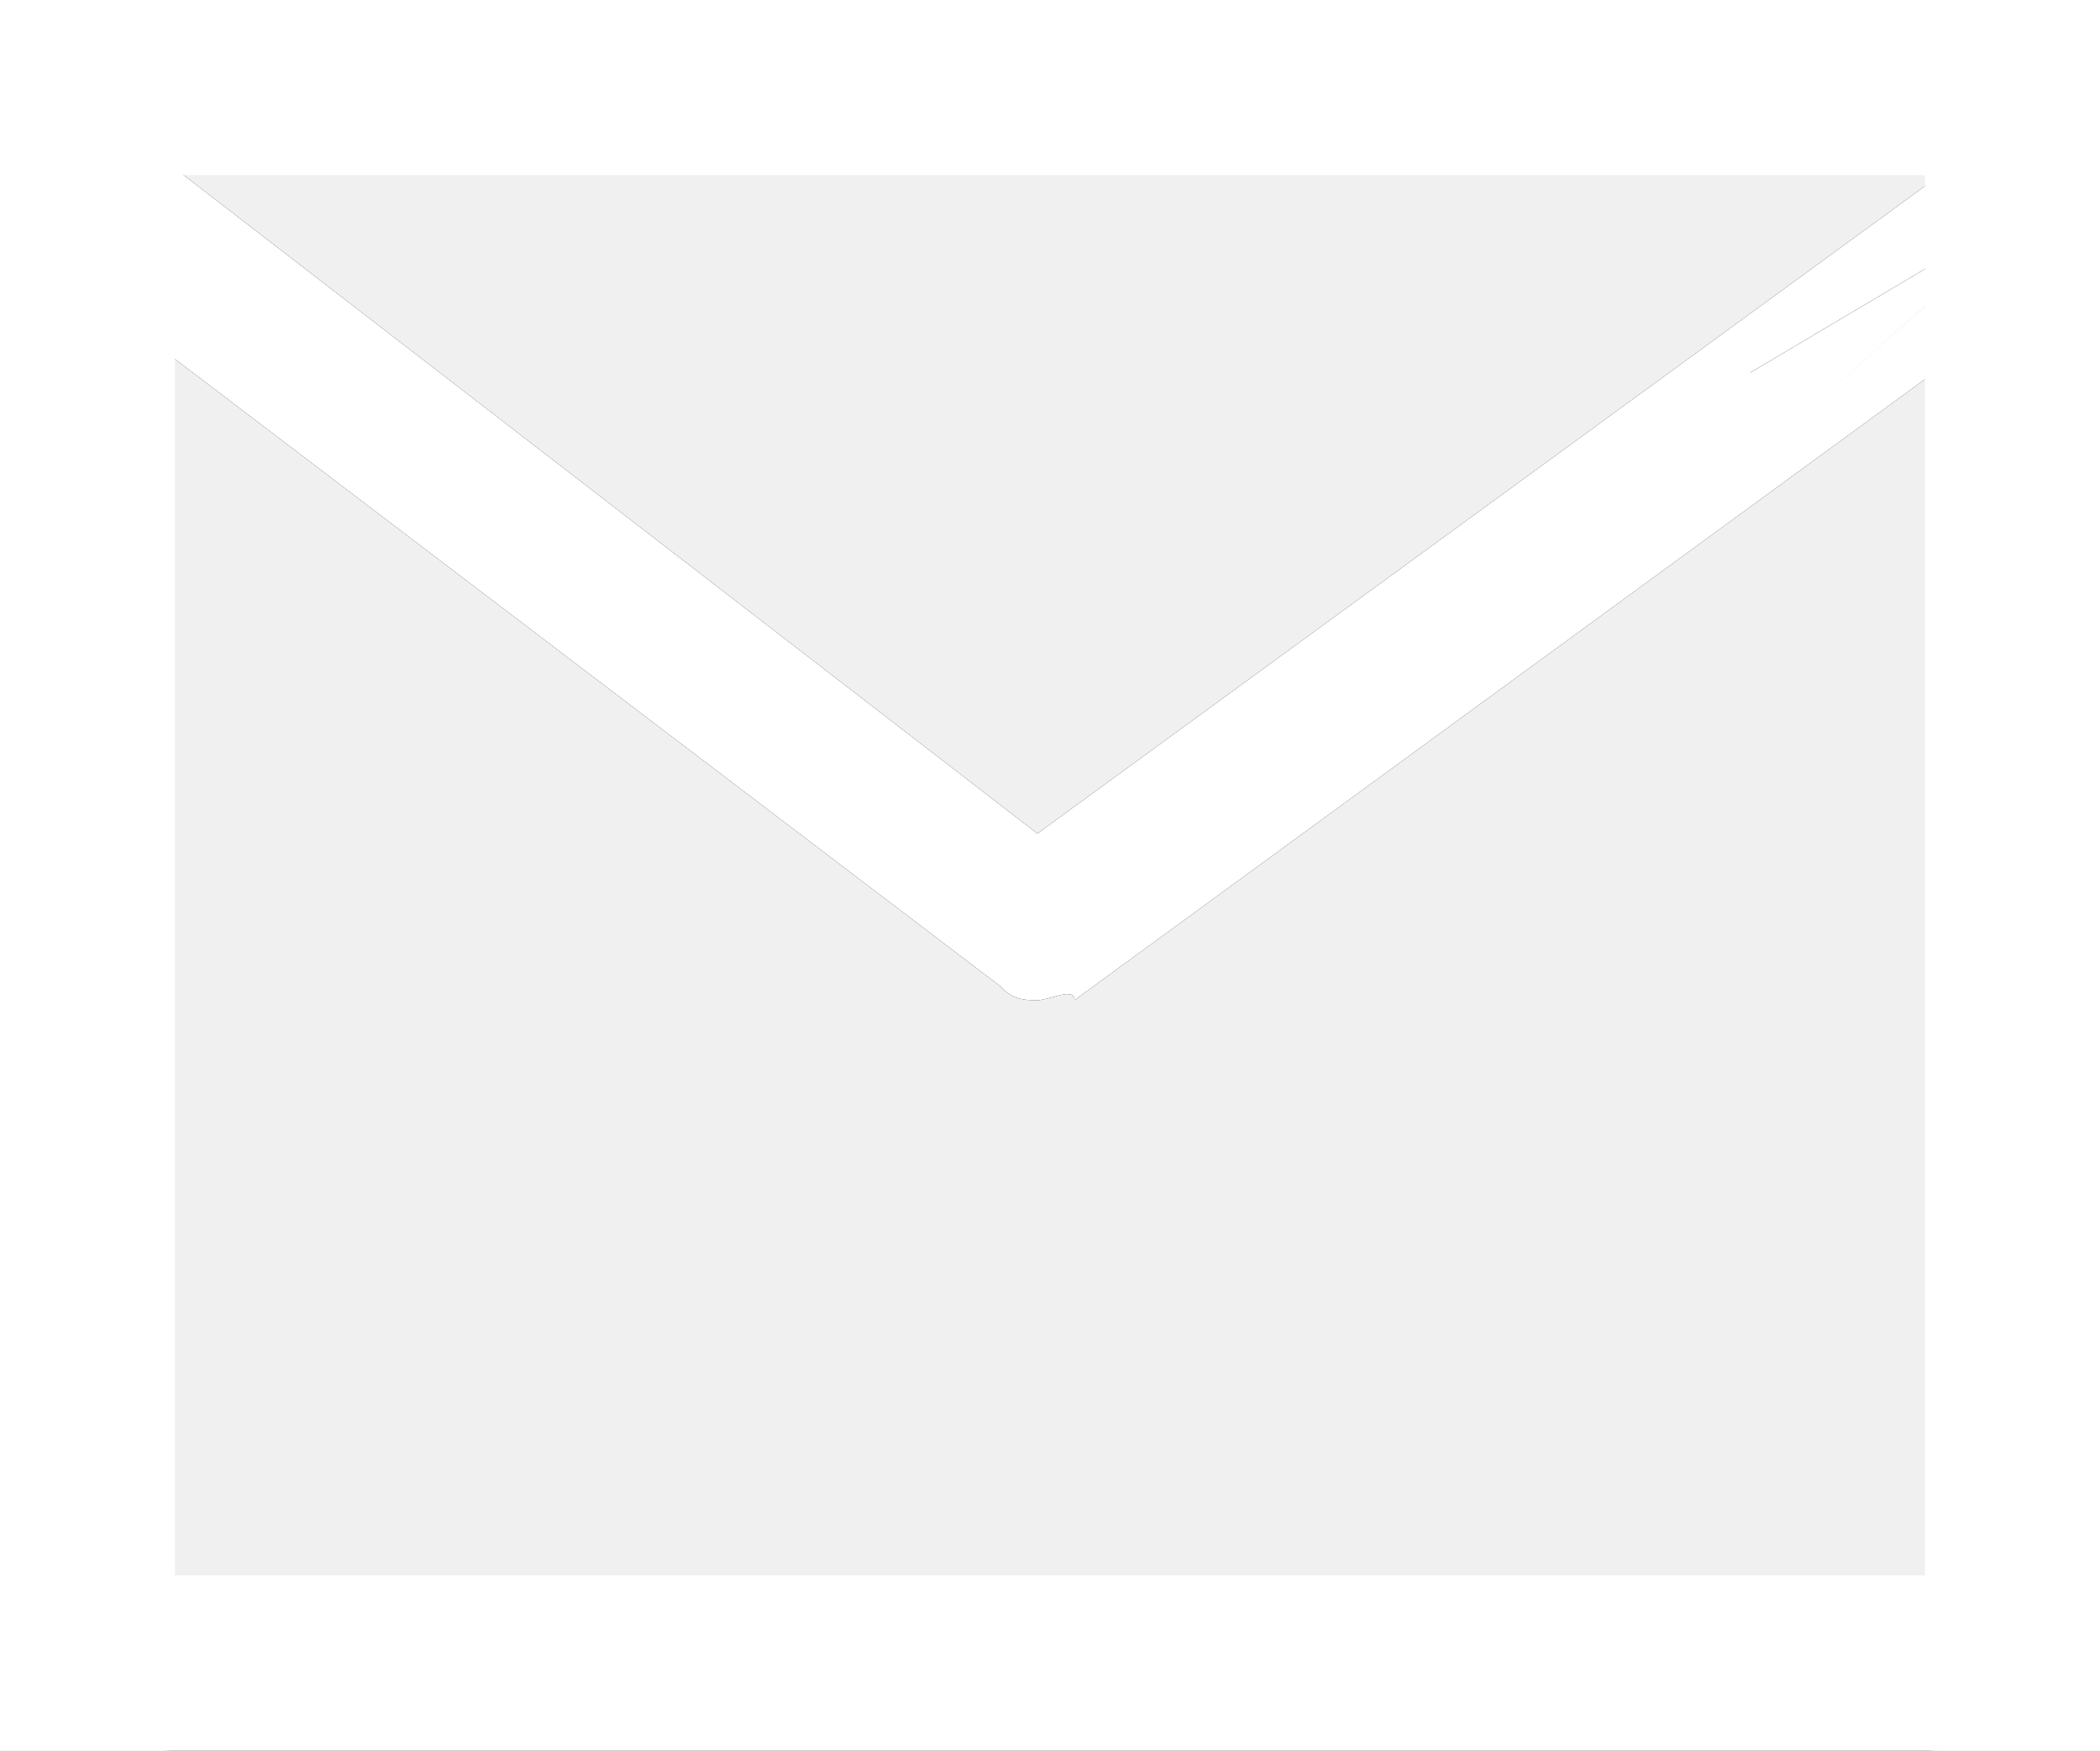
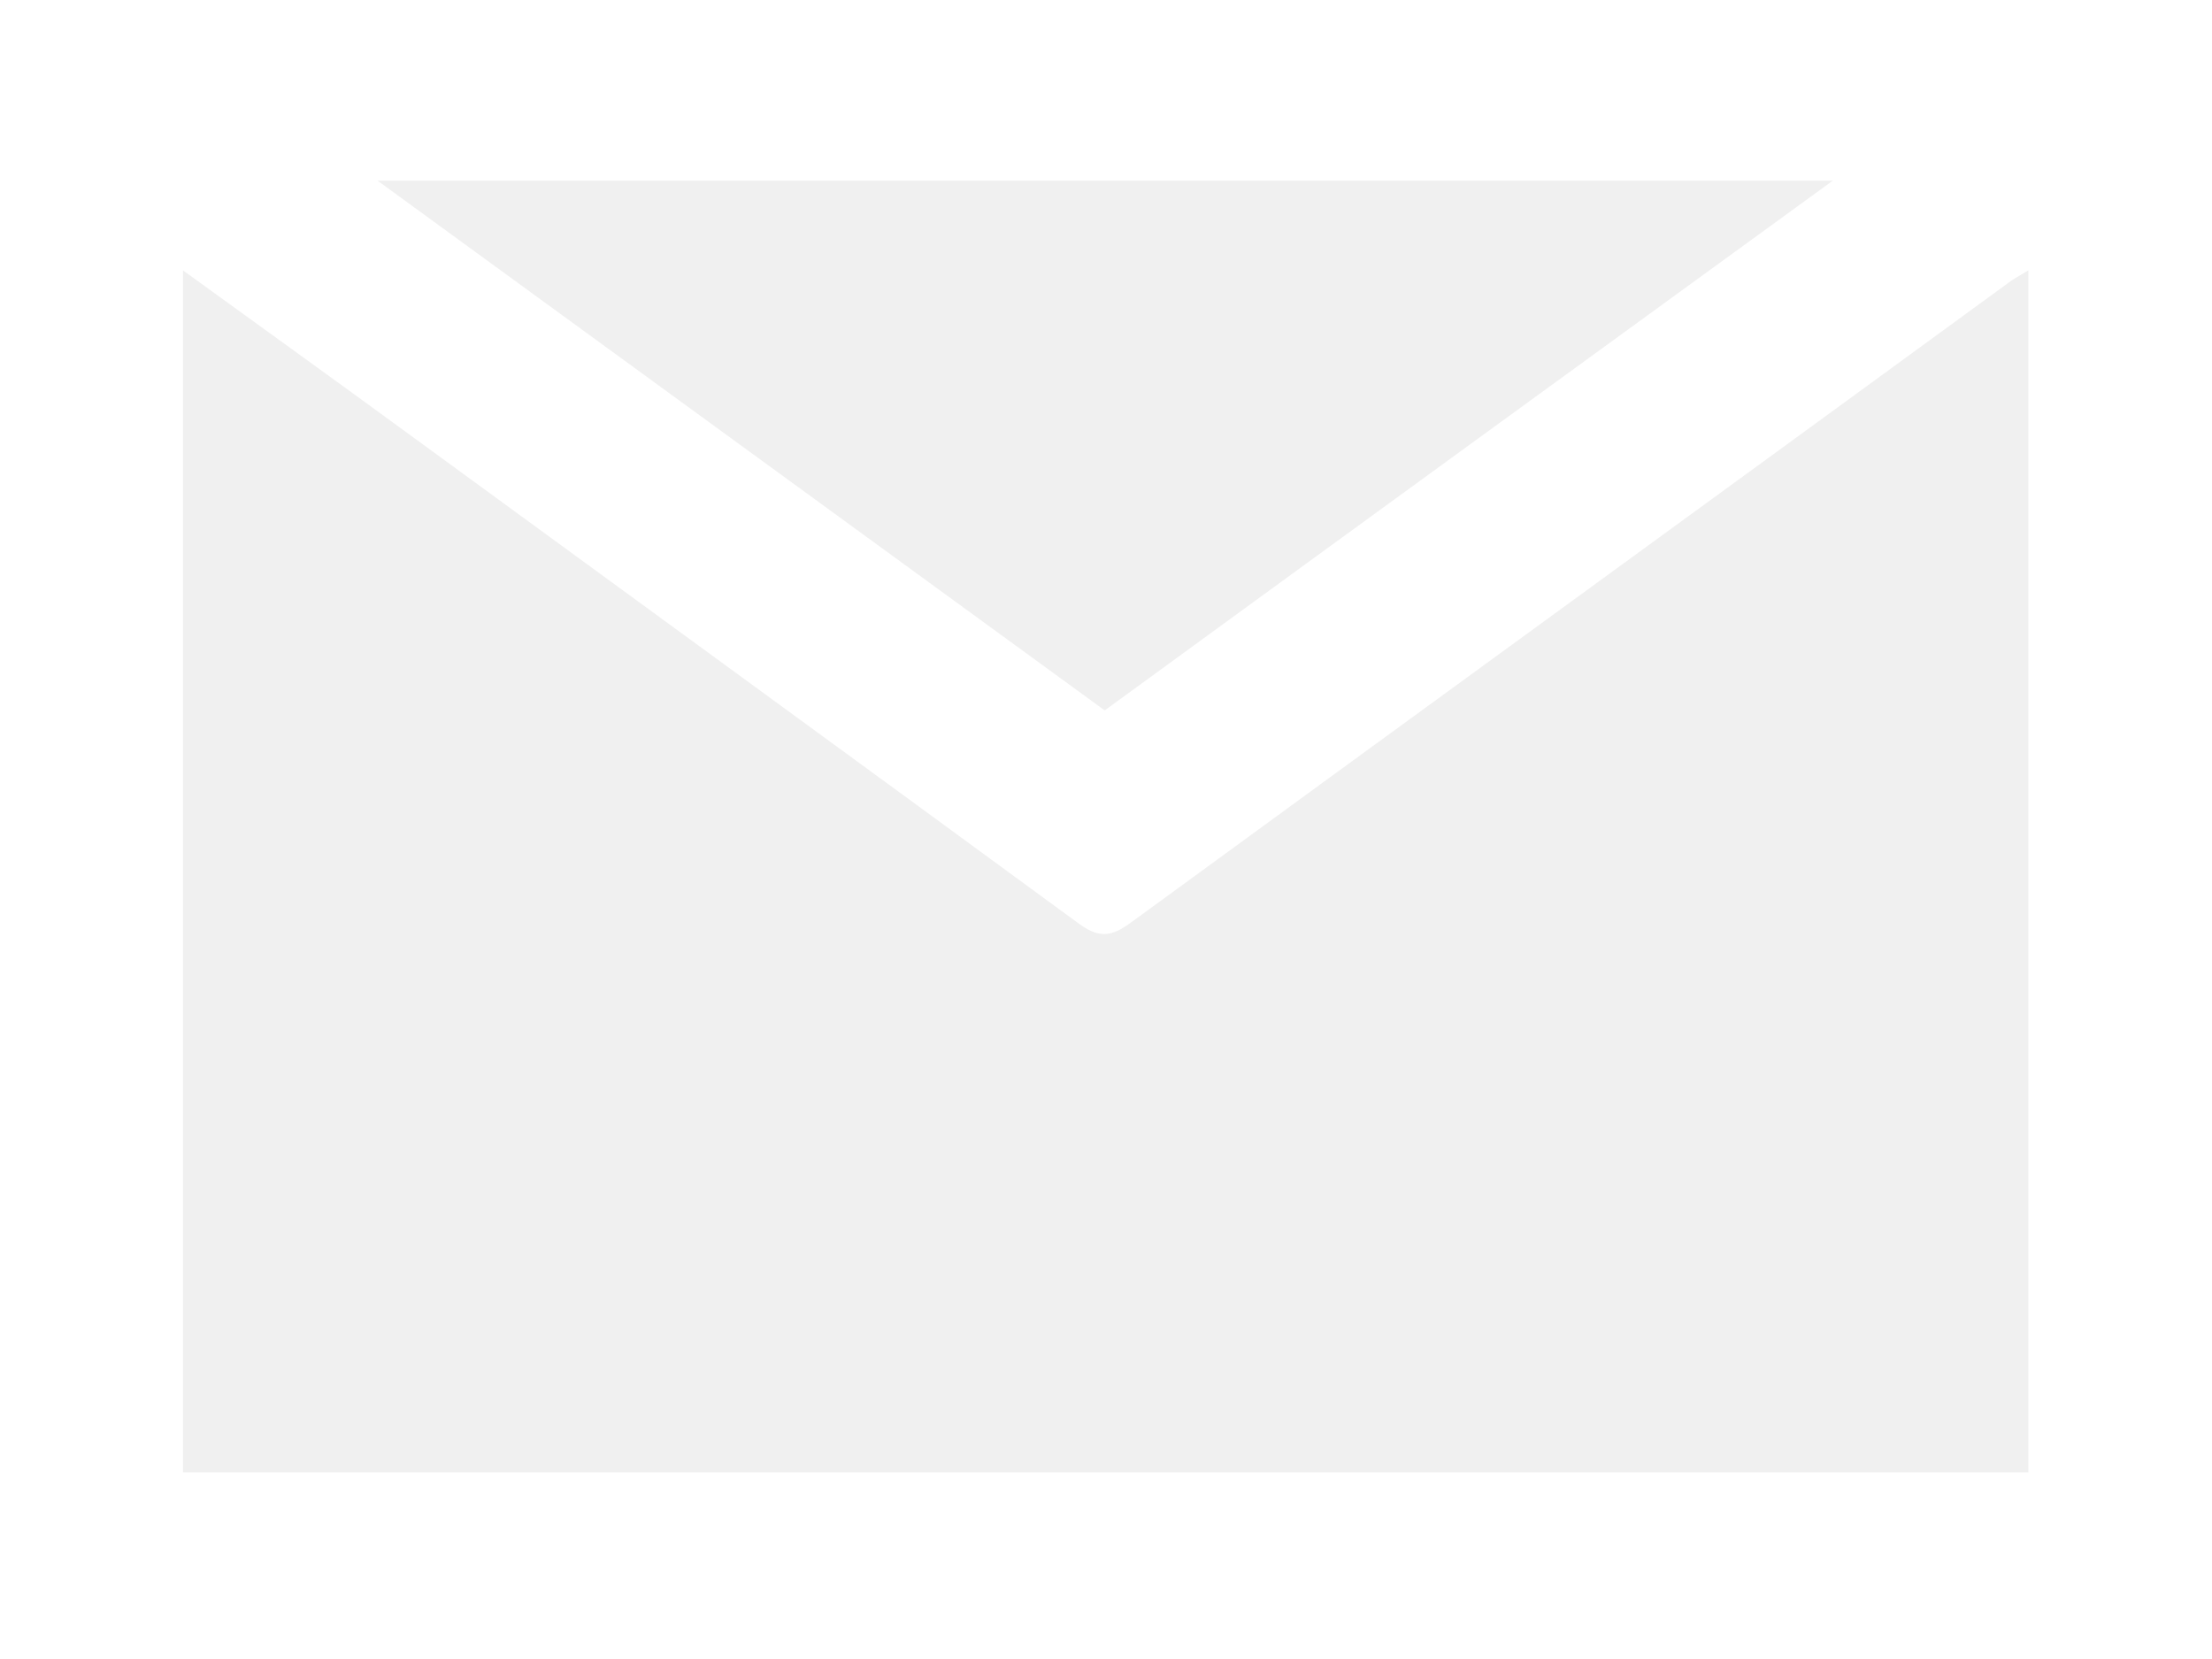
- <svg xmlns="http://www.w3.org/2000/svg" width="12" height="10" fill="none">
-   <path d="M11.012 10H.988C.424 10 0 9.524 0 8.889V1.11C0 .476.424 0 .988 0h10.094c.494 0 .918.476.918 1.111v7.857c0 .556-.424 1.032-.988 1.032zM.988.873c-.14 0-.14.08-.14.159v7.857c0 .159.07.159.14.159h10.094c.141 0 .141-.08.141-.16V1.112c0-.159-.07-.159-.14-.159H.987v-.08z" fill="#313131" />
-   <mask id="a" fill="#fff">
-     <path d="M5.93 5.714c-.071 0-.142 0-.213-.079L.494 1.667c-.141-.08-.141-.318-.07-.556C.493.873.775.873.987.952l4.941 3.81 5.224-3.81c.14-.158.423-.079.564.16.142.158.071.475-.14.634L6.14 5.714c0-.079-.141 0-.212 0z" />
-   </mask>
-   <path d="M5.93 5.714c-.071 0-.142 0-.213-.079L.494 1.667c-.141-.08-.141-.318-.07-.556C.493.873.775.873.987.952l4.941 3.81 5.224-3.81c.14-.158.423-.079.564.16.142.158.071.475-.14.634L6.14 5.714c0-.079-.141 0-.212 0z" fill="#000" />
-   <path d="M5.717 5.635l1.495-1.33-.13-.145-.155-.118-1.21 1.593zM.494 1.667L1.704.074l-.11-.083-.12-.068-.98 1.744zM.988.952L2.209-.63l-.238-.184L1.69-.92.988.952zm4.941 3.81L4.708 6.346l1.188.916 1.212-.884-1.179-1.616zm5.224-3.81l1.178 1.616.174-.126.142-.16-1.494-1.33zm.564.16l-1.72 1.02.098.165.128.143 1.494-1.329zm-.14.634l1.179 1.615.01-.007.01-.008-1.2-1.6zM6.14 5.714h-2v3.937L7.32 7.33 6.14 5.714zm-.212-2c-.076 0 .164-.011.436.065.346.097.637.291.847.527L4.223 6.964a2.216 2.216 0 0 0 1.513.744c.1.007.187.006.193.006v-4zm.998.328L1.704.074-.716 3.26l5.224 3.969 2.42-3.186zM1.474-.077c.756.425.88 1.143.897 1.348.021.238-.023.385-.03.409L-1.494.543a2.929 2.929 0 0 0-.119 1.083c.036.403.23 1.28 1.127 1.784l1.96-3.487zm.867 1.757a1.731 1.731 0 0 1-1.32 1.199 1.359 1.359 0 0 1-.735-.054L1.69-.92a2.648 2.648 0 0 0-1.406-.133C-.393-.926-1.2-.445-1.494.543L2.34 1.68zm-2.574.856l4.941 3.81L7.15 3.178 2.21-.632-.234 2.537zm7.34 3.842l5.224-3.81L9.974-.663l-5.223 3.81 2.357 3.23zm5.54-4.096a1.734 1.734 0 0 1-1.753.526 1.507 1.507 0 0 1-.897-.677l3.44-2.04a2.494 2.494 0 0 0-1.46-1.133c-.657-.185-1.622-.118-2.319.665l2.99 2.659zm-2.424.158A1.648 1.648 0 0 1 9.827.995c.069-.31.243-.62.55-.85l2.399 3.201c.518-.388.834-.936.956-1.483.114-.514.114-1.368-.52-2.081L10.223 2.44zm.174-2.31L4.962 4.1 7.32 7.33l5.436-3.968-2.36-3.23zM8.14 5.715a2.03 2.03 0 0 0-2.21-2.028c-.14.011-.25.034-.308.047-.07.016-.23.06-.148.038.008-.002.05-.013.11-.025.054-.01.18-.032.344-.032v4c.312 0 .568-.075.58-.079.13-.034.016-.005-.009 0a1.925 1.925 0 0 1-.885-.02 1.97 1.97 0 0 1-1.474-1.9h4z" fill="#fff" mask="url(#a)" />
-   <path stroke="#fff" d="M.5.5h11v9H.5z" />
+ <svg xmlns="http://www.w3.org/2000/svg" width="12" height="9" fill="none">
+   <path d="M12 9H0V0h12v9zm-.997-7.533c-.06.037-.087.05-.11.069C9.313 2.69 7.73 3.84 6.15 4.994c-.1.074-.17.11-.294.019-1.217-.892-2.443-1.785-3.664-2.677-.39-.285-.786-.57-1.199-.869v6.521h10.011V1.467zm-5.01 2.387C7.311 2.893 8.615 1.945 9.943.98H2.048l3.945 2.874z" fill="#fff" />
</svg>
